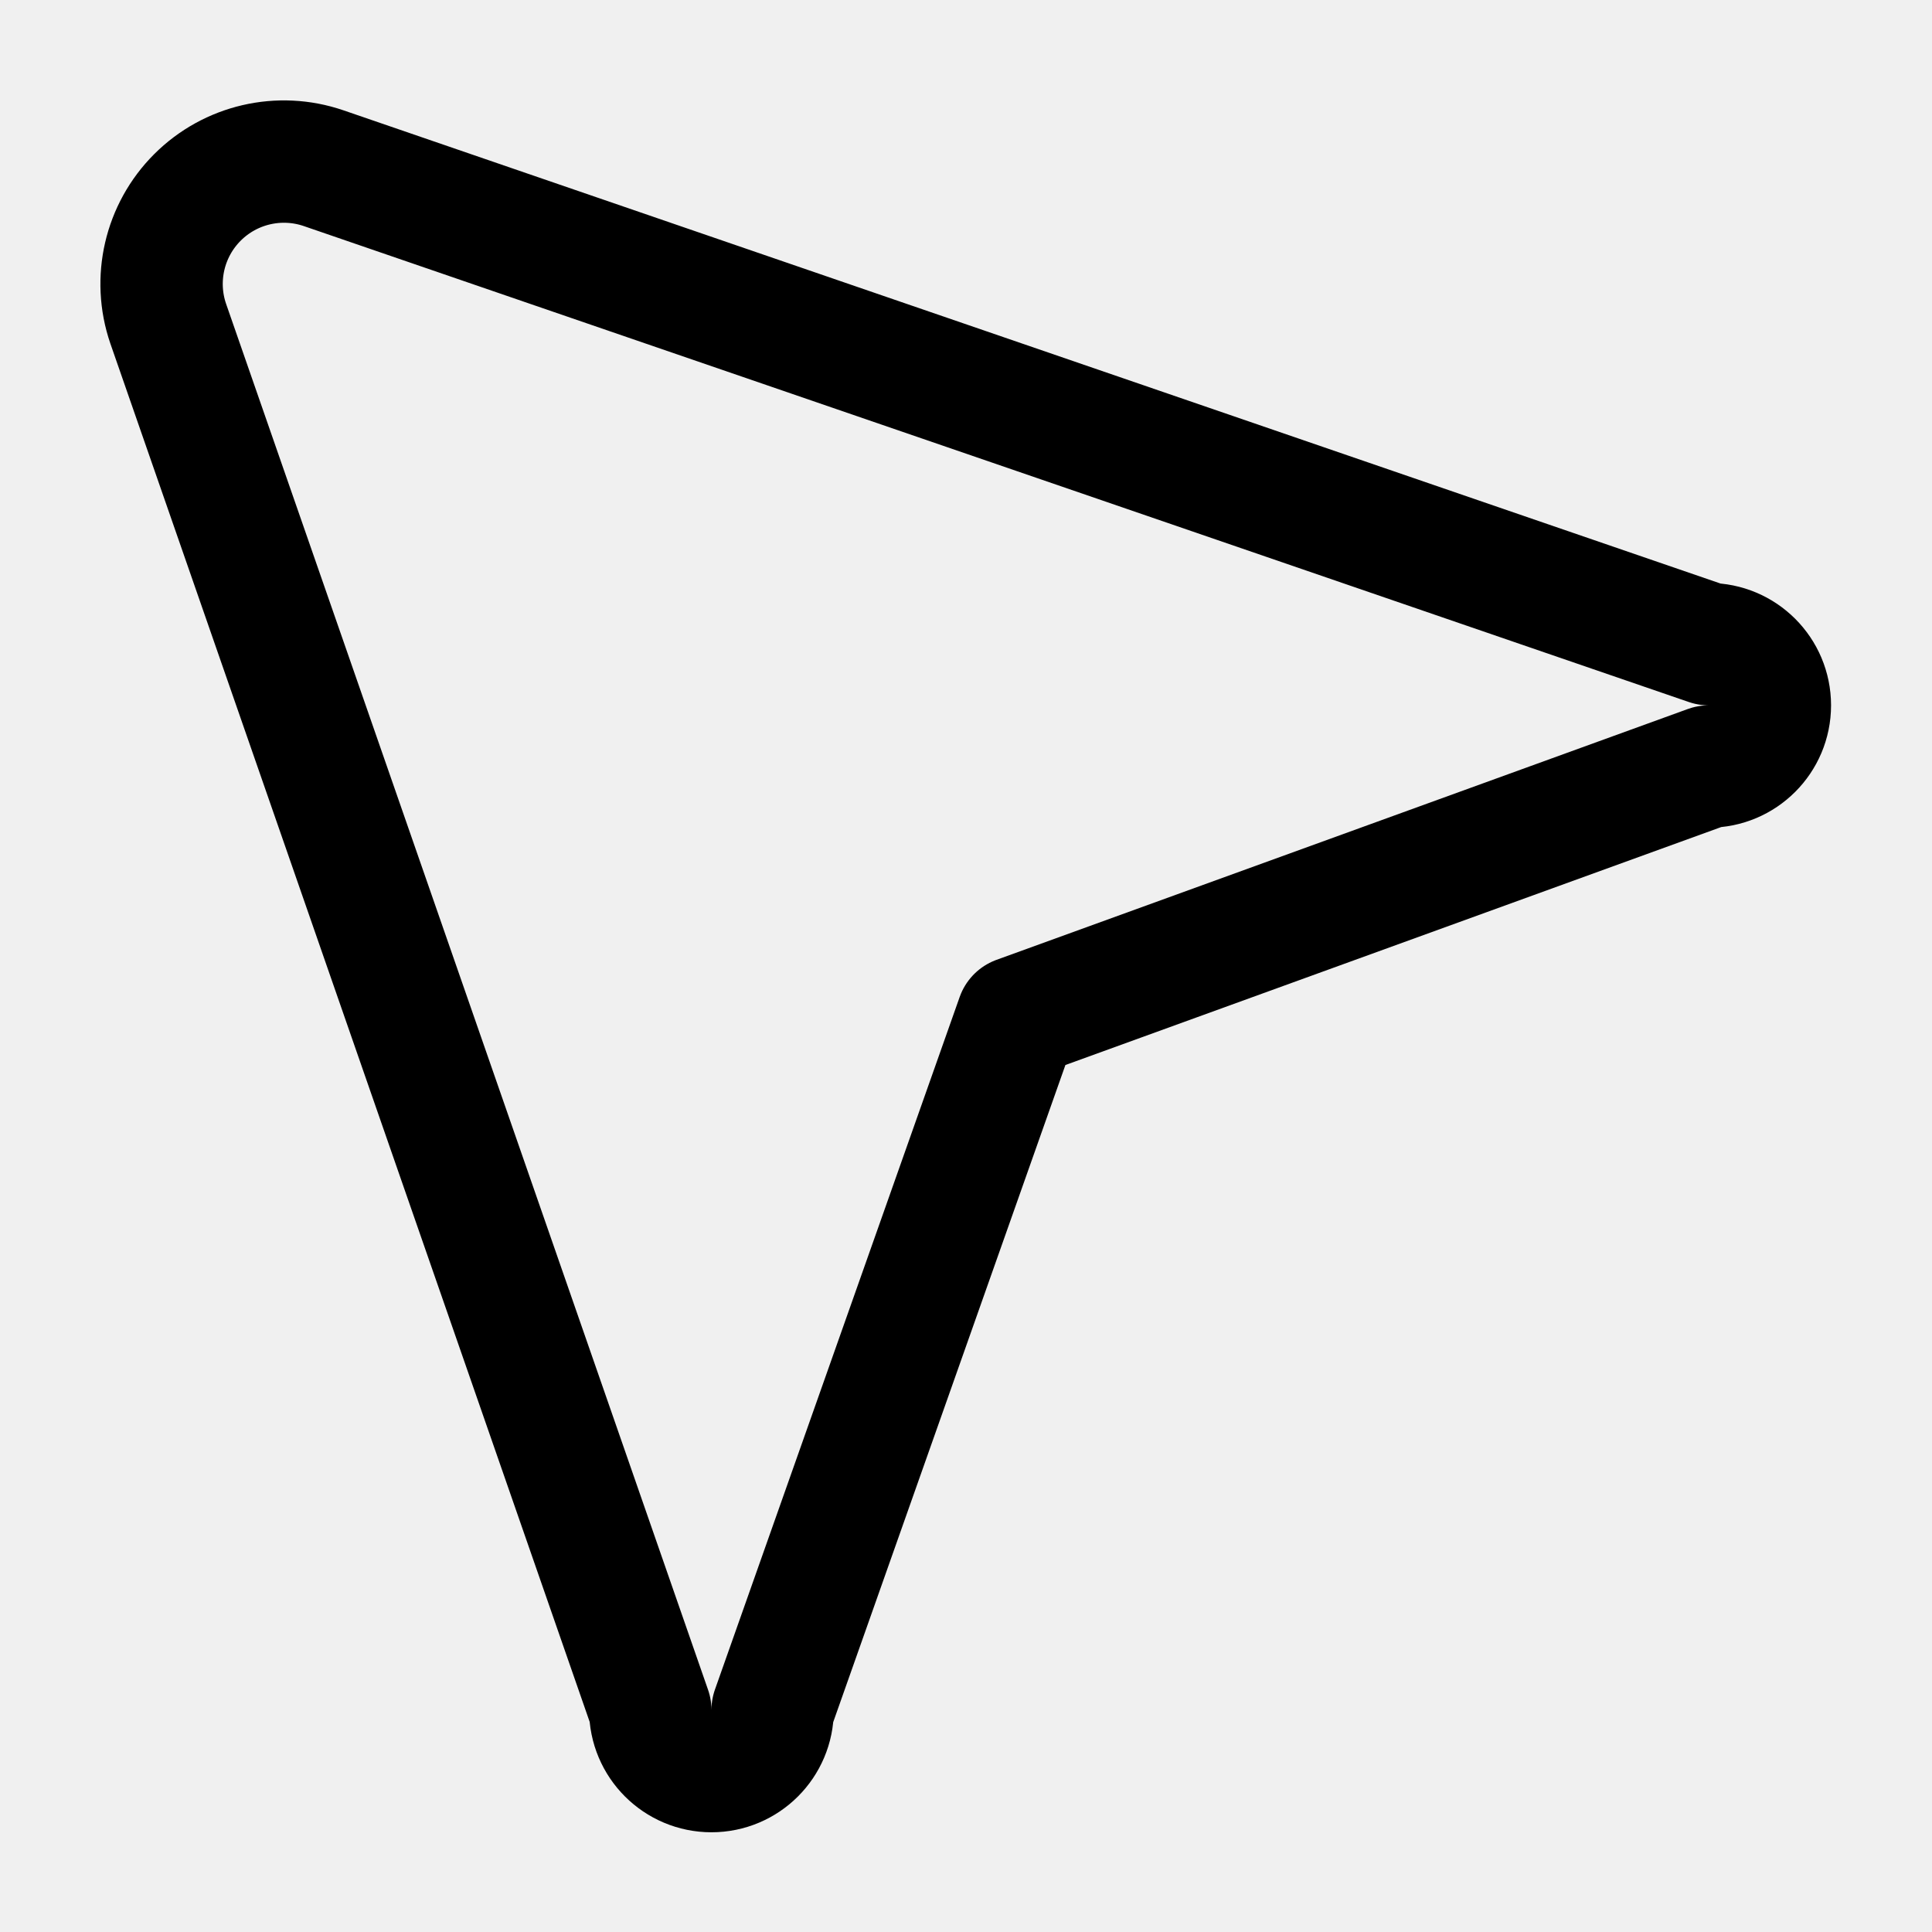
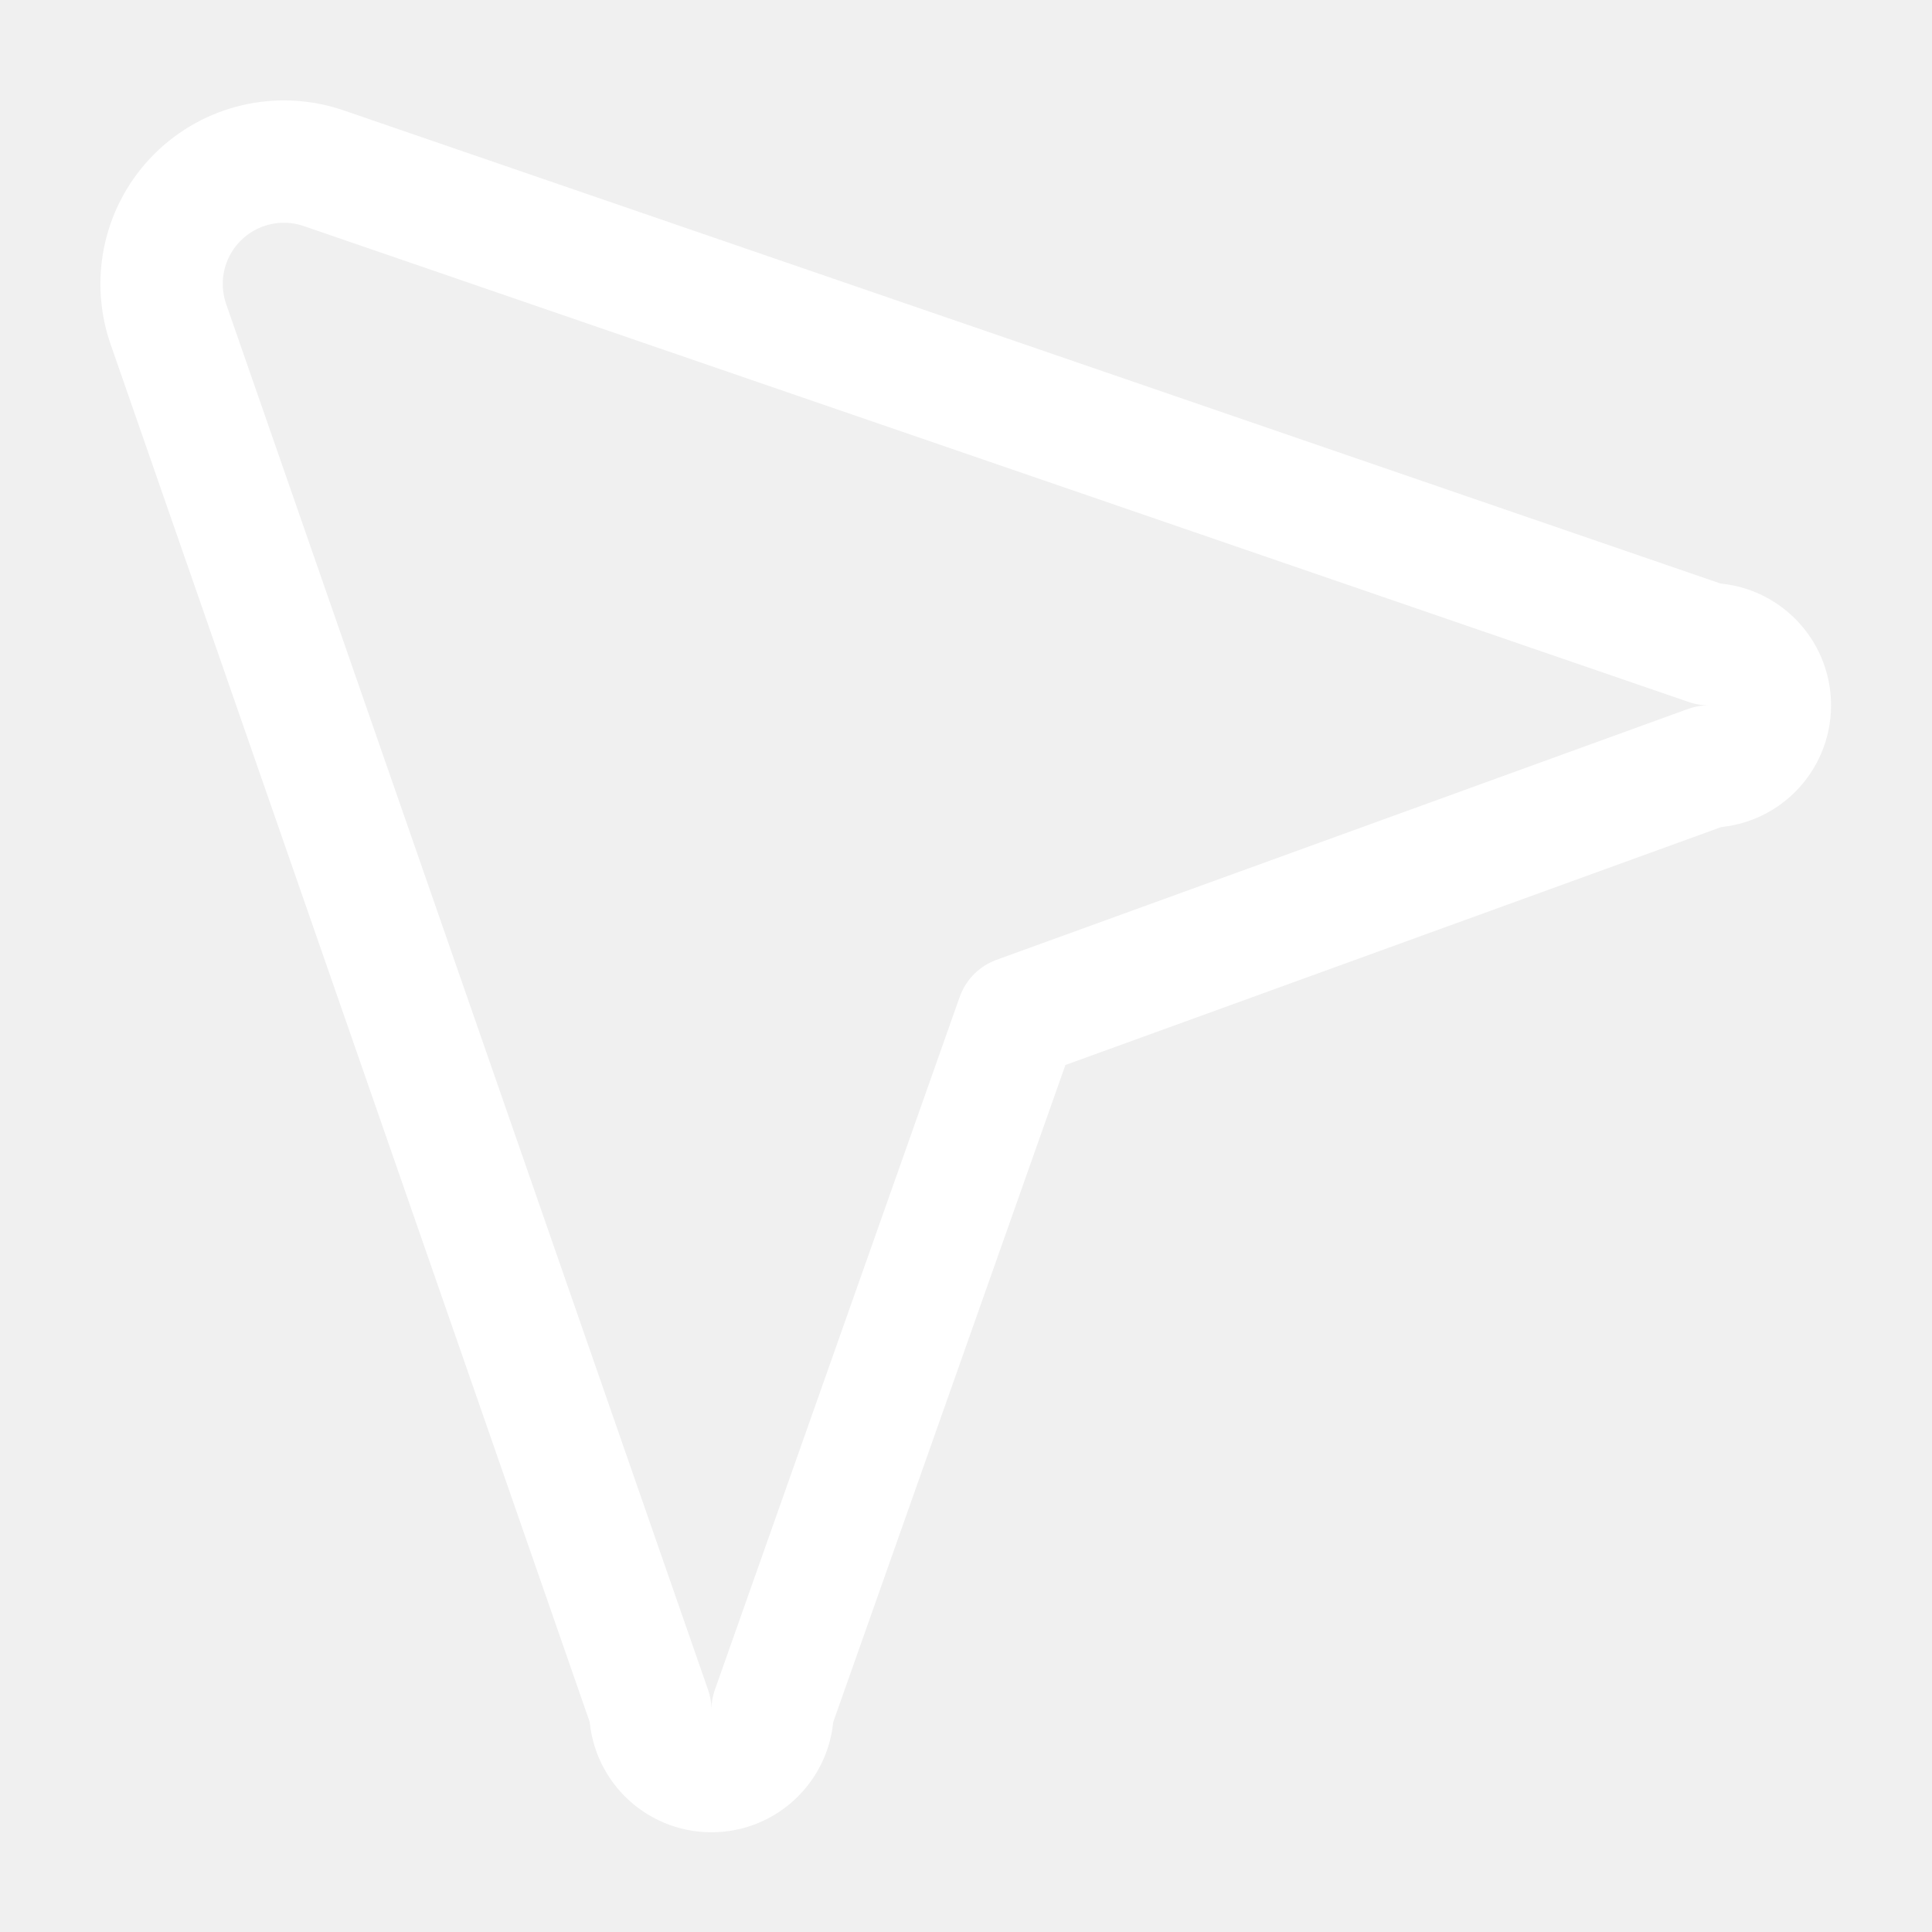
<svg xmlns="http://www.w3.org/2000/svg" width="24" height="24">
-   <path style="stroke:#000;stroke-width:1;stroke-dasharray:none;stroke-linecap:round;stroke-dashoffset:0;stroke-linejoin:round;stroke-miterlimit:4;fill:none;fill-rule:nonzero;opacity:1" transform="matrix(1.52 0 0 1.52 1.238 1.238)" d="M13.15 5.45a.5.5 0 0 0 0-1L1.83.56A1 1 0 0 0 .56 1.83L4.5 13.16a.5.5 0 0 0 1 0l2-5.66Z" stroke-linecap="round" />
+   <path style="stroke:#fff;stroke-width:1;stroke-dasharray:none;stroke-linecap:round;stroke-dashoffset:0;stroke-linejoin:round;stroke-miterlimit:4;fill:none;fill-rule:nonzero;opacity:1" transform="matrix(1.52 0 0 1.52 1.238 1.238)" d="M13.15 5.45a.5.5 0 0 0 0-1L1.83.56A1 1 0 0 0 .56 1.83L4.5 13.16a.5.5 0 0 0 1 0l2-5.66Z" stroke-linecap="round" />
</svg>
